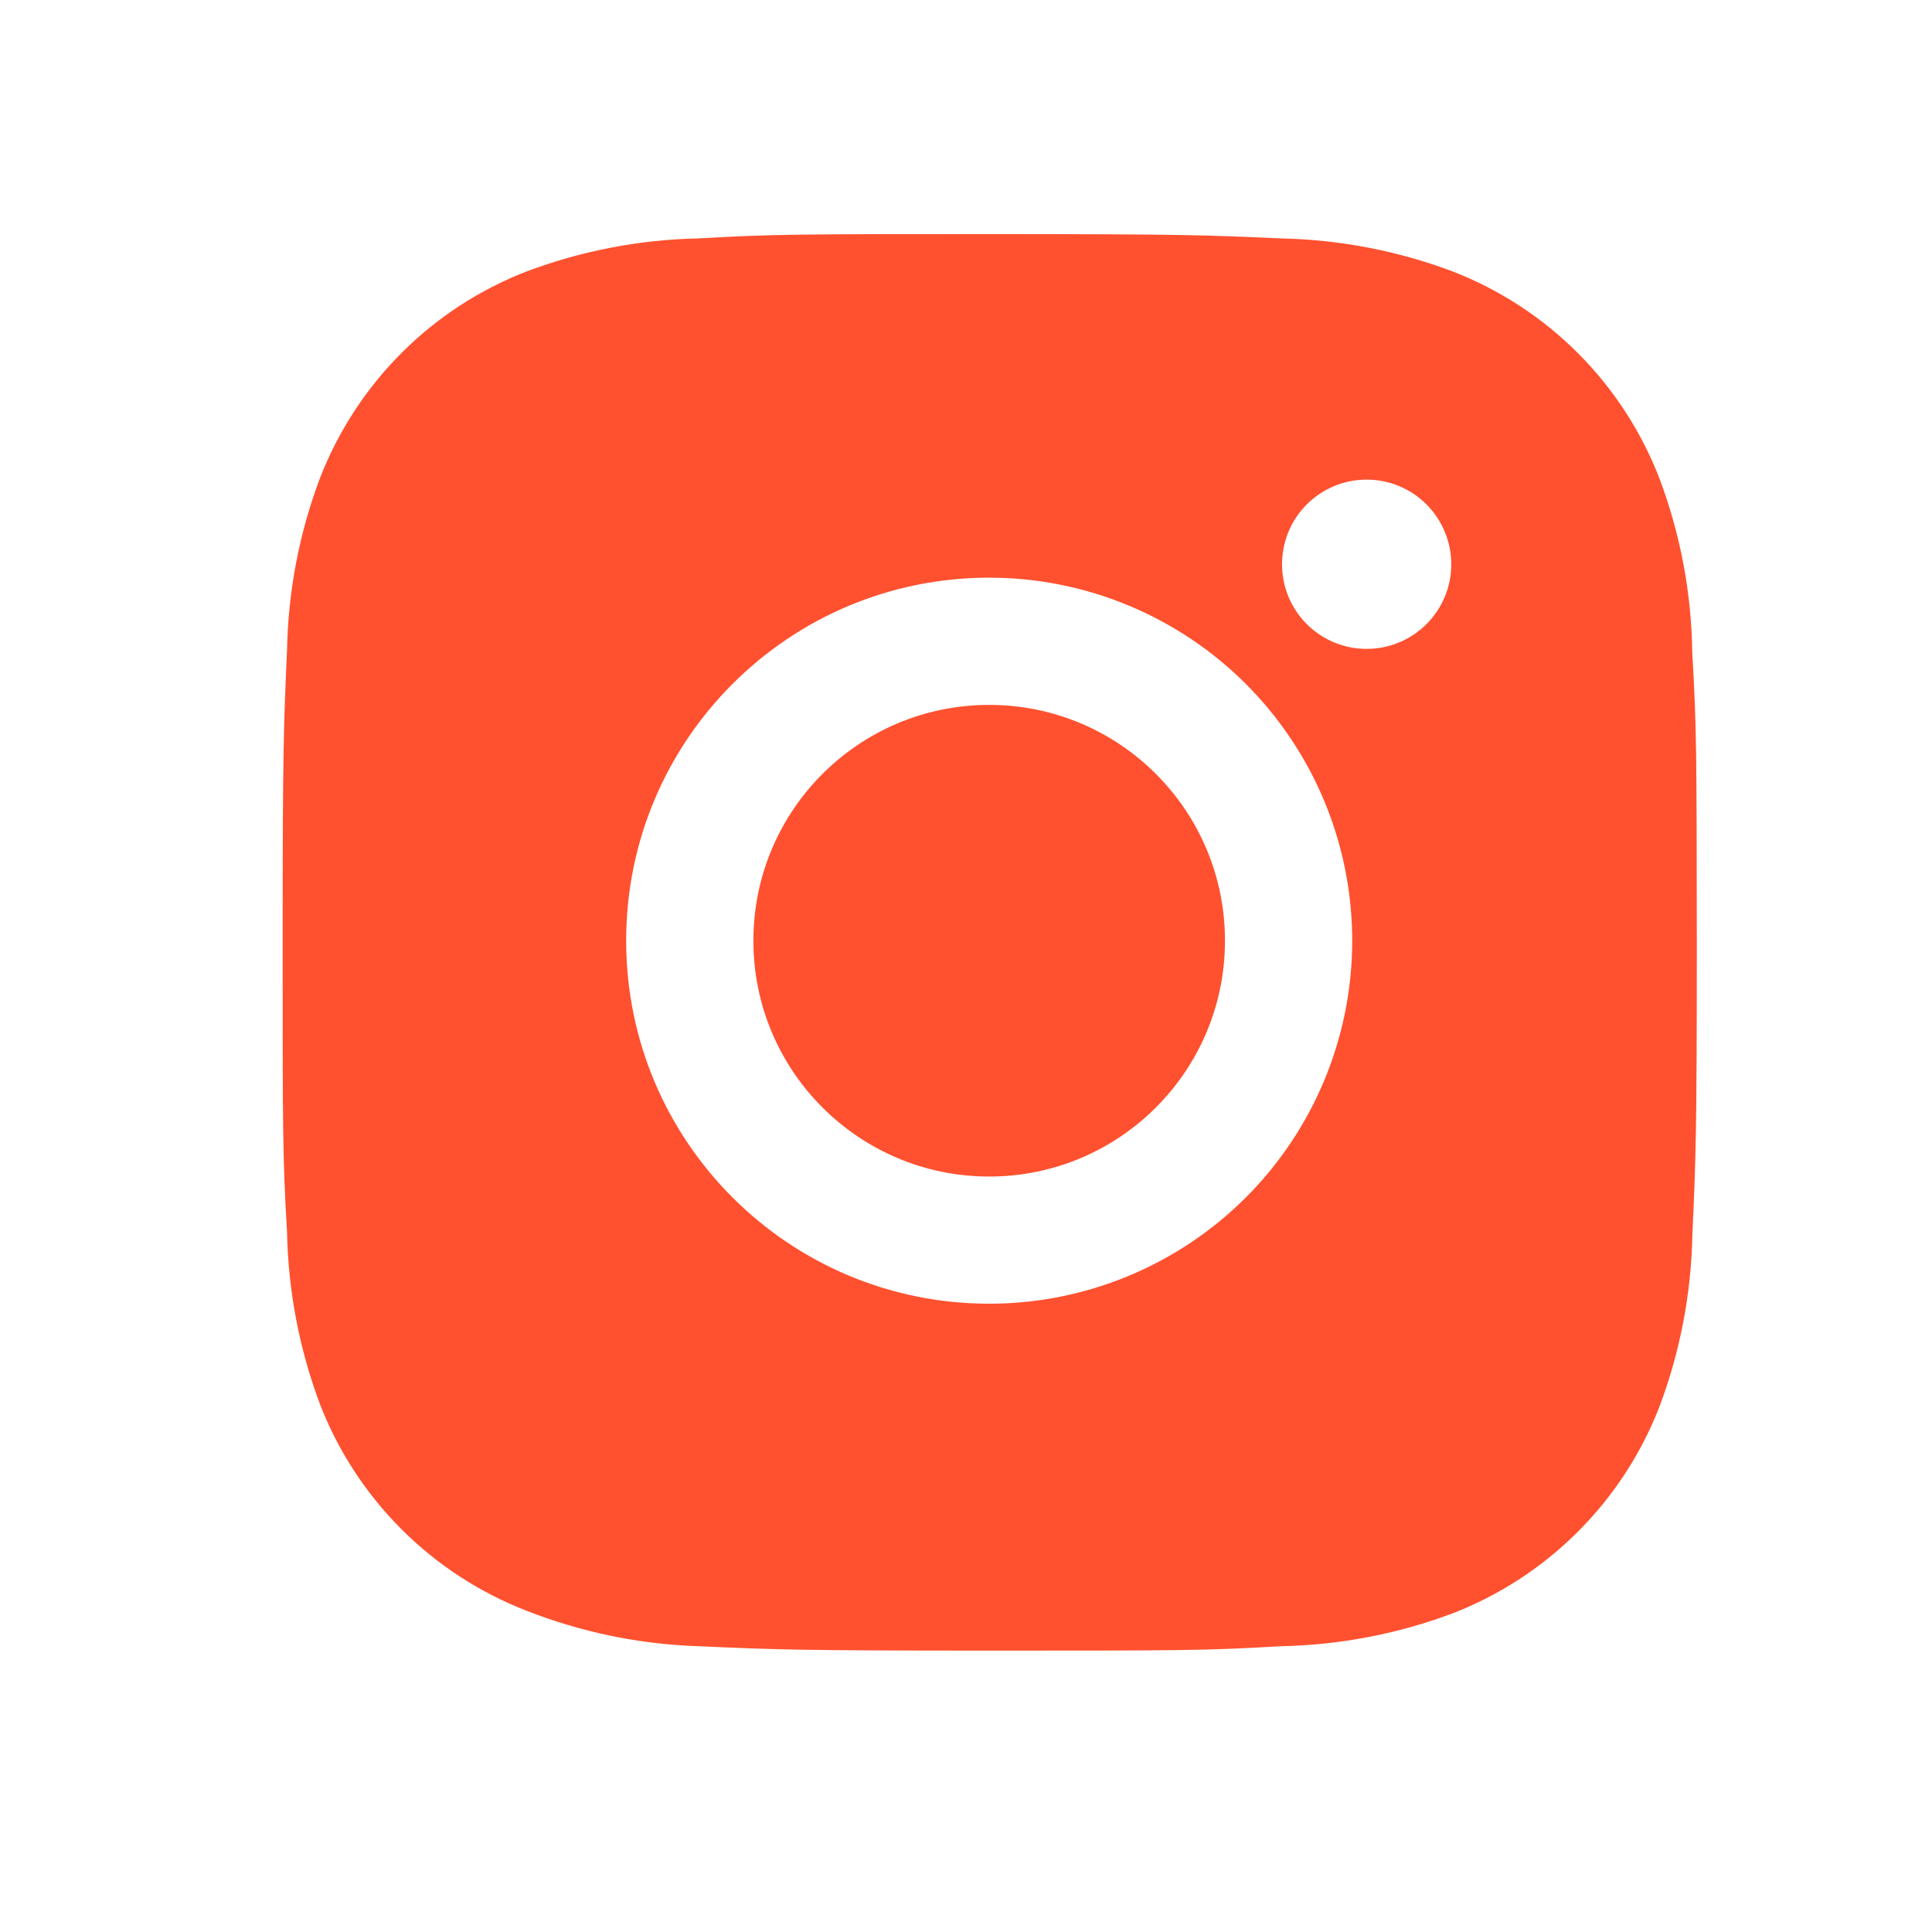
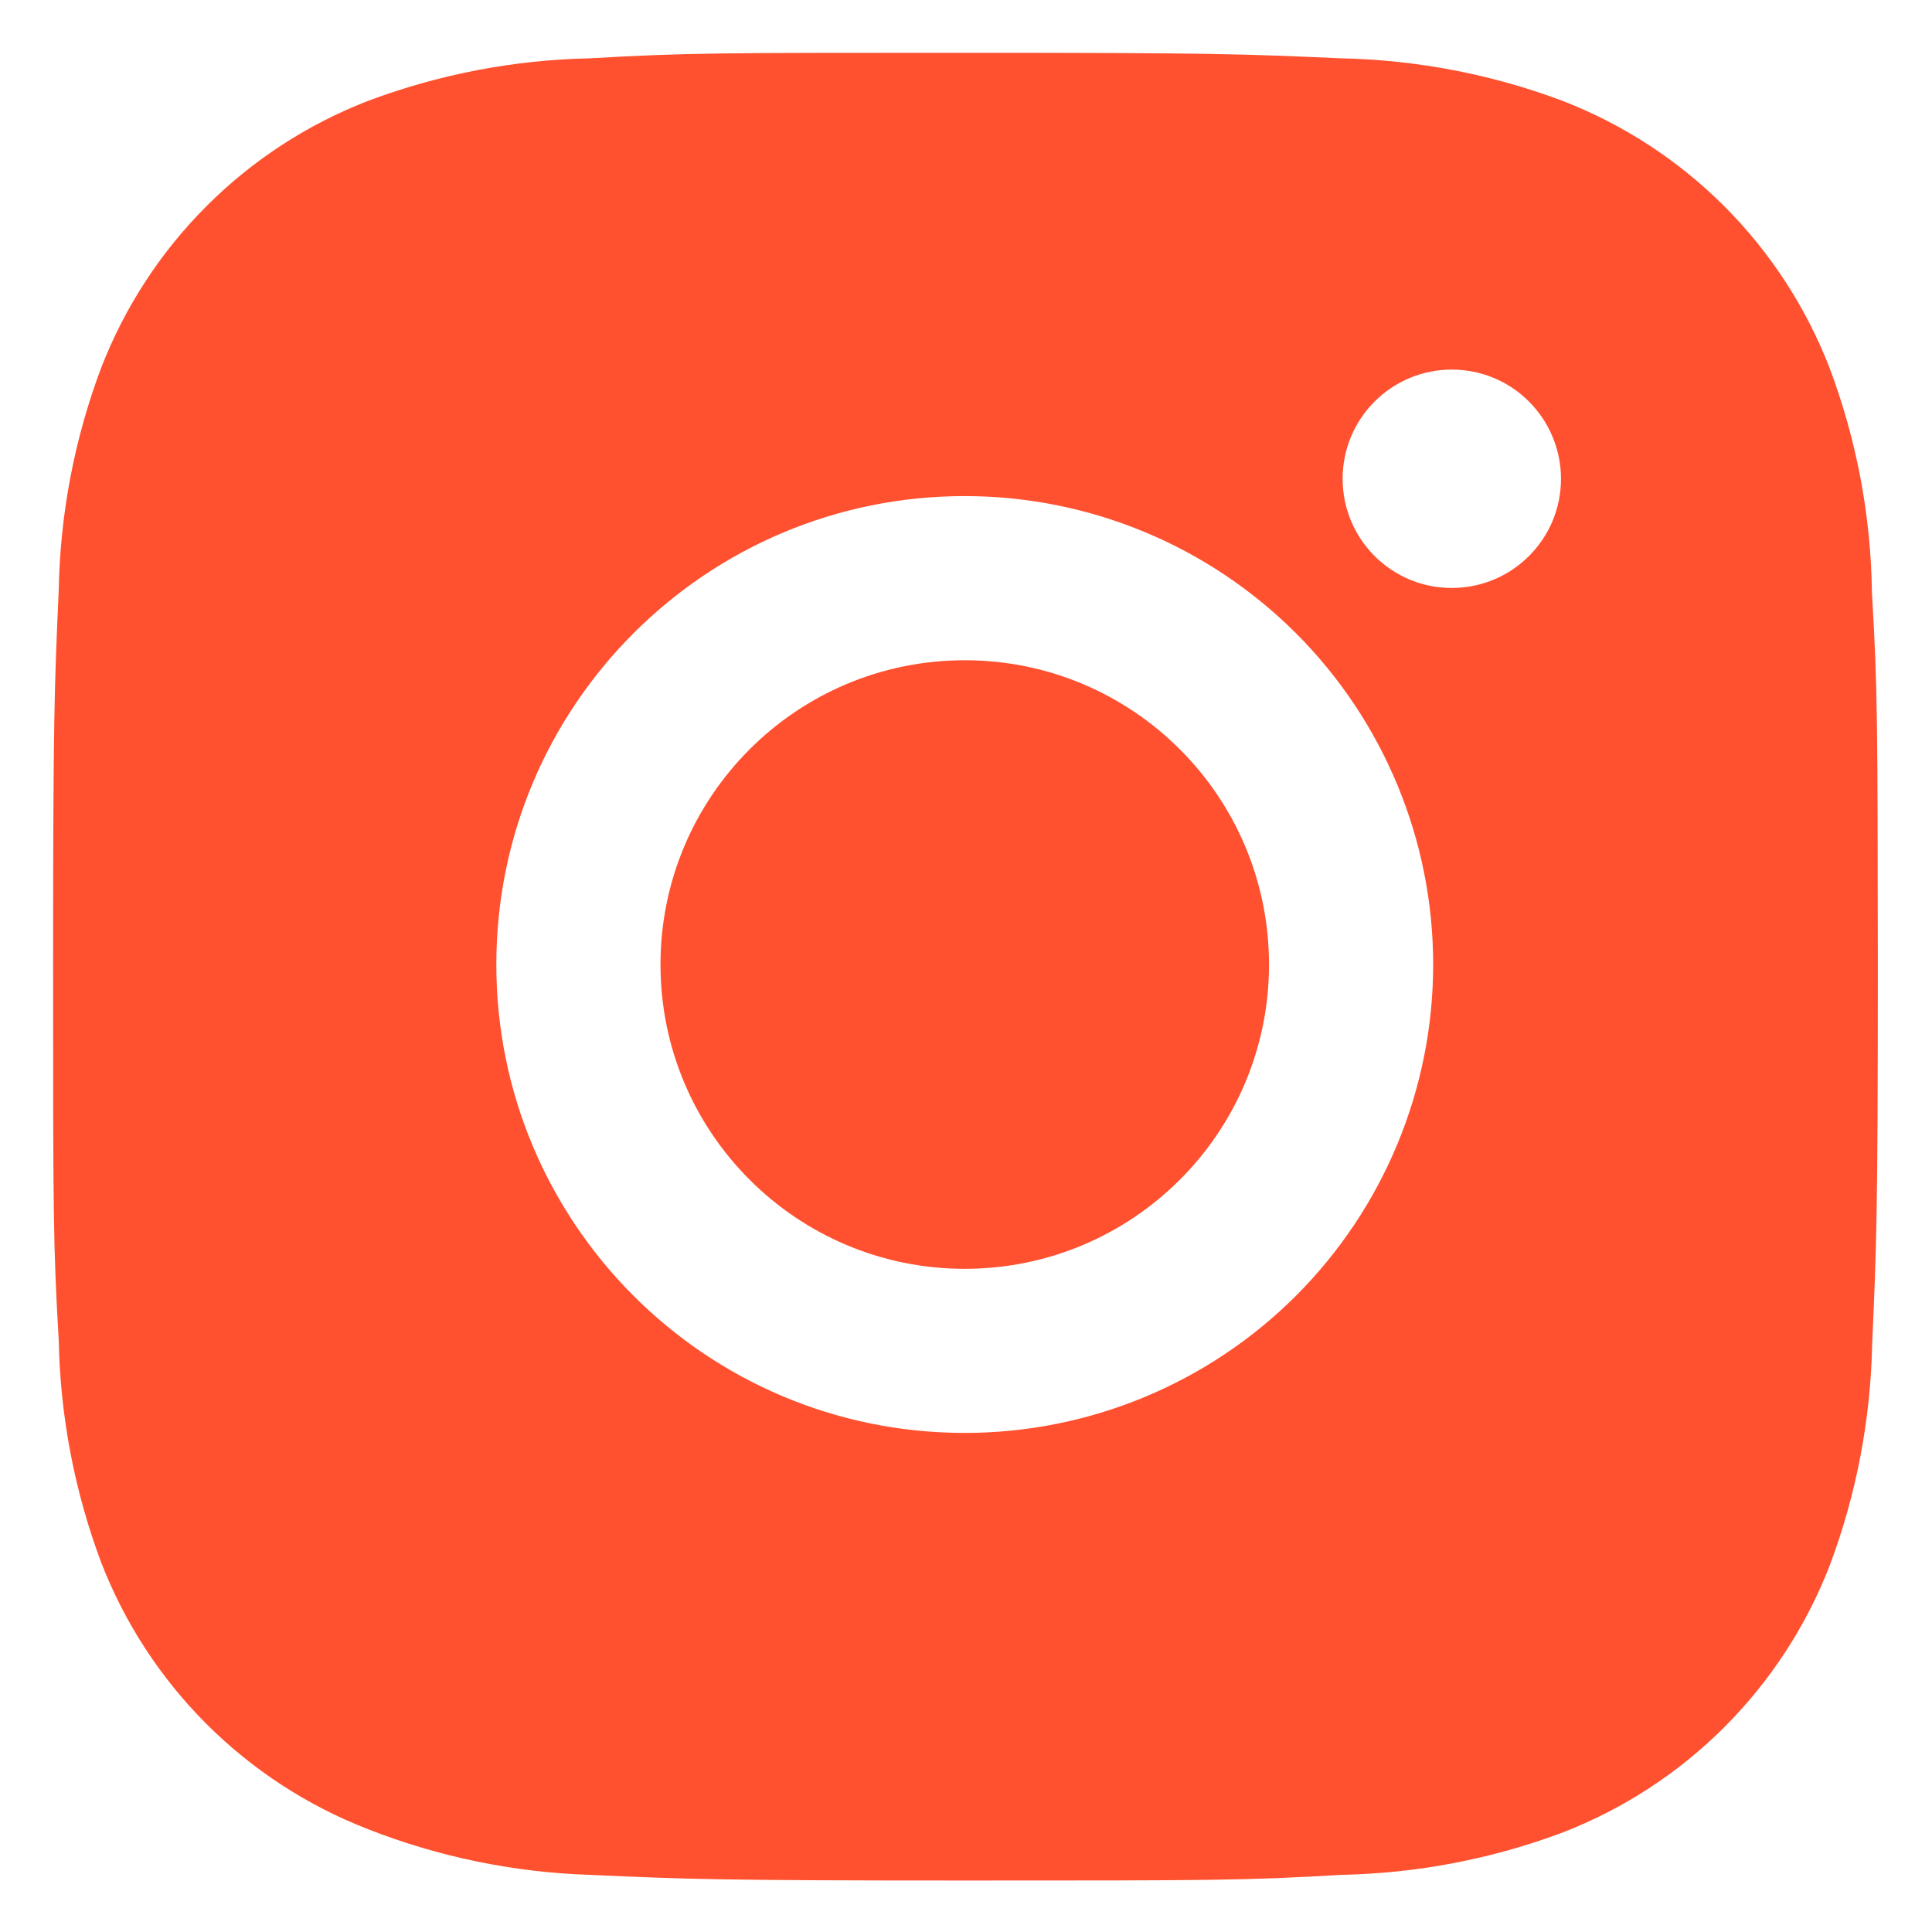
- <svg xmlns="http://www.w3.org/2000/svg" width="40" height="40" viewBox="0 0 40 40" fill="none">
-   <path d="M35.036 13.503C35.02 12.271 34.789 11.052 34.355 9.9C33.978 8.928 33.403 8.045 32.666 7.308C31.929 6.571 31.046 5.996 30.074 5.619C28.937 5.192 27.735 4.961 26.52 4.936C24.956 4.866 24.46 4.847 20.49 4.847C16.519 4.847 16.01 4.847 14.458 4.936C13.243 4.961 12.042 5.192 10.905 5.619C9.933 5.995 9.05 6.57 8.313 7.308C7.576 8.045 7.001 8.928 6.624 9.9C6.196 11.037 5.966 12.238 5.943 13.452C5.873 15.018 5.852 15.514 5.852 19.484C5.852 23.455 5.852 23.962 5.943 25.516C5.967 26.732 6.197 27.932 6.624 29.072C7.001 30.044 7.577 30.927 8.314 31.663C9.052 32.4 9.935 32.975 10.907 33.351C12.041 33.795 13.242 34.043 14.459 34.083C16.025 34.153 16.521 34.174 20.491 34.174C24.462 34.174 24.971 34.174 26.523 34.083C27.738 34.059 28.94 33.829 30.077 33.402C31.049 33.025 31.932 32.449 32.669 31.712C33.406 30.975 33.981 30.093 34.358 29.121C34.786 27.983 35.015 26.783 35.039 25.565C35.109 24.001 35.131 23.505 35.131 19.533C35.127 15.563 35.127 15.059 35.036 13.503ZM20.48 26.992C16.328 26.992 12.964 23.629 12.964 19.476C12.964 15.324 16.328 11.96 20.48 11.96C22.473 11.96 24.385 12.752 25.795 14.161C27.204 15.571 27.996 17.483 27.996 19.476C27.996 21.47 27.204 23.381 25.795 24.791C24.385 26.201 22.473 26.992 20.48 26.992ZM28.296 13.434C28.065 13.435 27.837 13.389 27.625 13.302C27.412 13.213 27.218 13.084 27.056 12.922C26.893 12.759 26.764 12.566 26.676 12.353C26.588 12.14 26.543 11.912 26.543 11.682C26.543 11.452 26.588 11.224 26.676 11.011C26.764 10.799 26.893 10.606 27.056 10.443C27.219 10.28 27.412 10.151 27.624 10.063C27.837 9.975 28.065 9.93 28.295 9.93C28.525 9.93 28.753 9.975 28.965 10.063C29.178 10.151 29.371 10.28 29.533 10.443C29.696 10.606 29.825 10.799 29.913 11.011C30.001 11.224 30.047 11.452 30.047 11.682C30.047 12.651 29.263 13.434 28.296 13.434Z" fill="#FF512F" />
-   <path d="M20.48 24.359C23.176 24.359 25.362 22.173 25.362 19.476C25.362 16.78 23.176 14.594 20.48 14.594C17.783 14.594 15.598 16.78 15.598 19.476C15.598 22.173 17.783 24.359 20.48 24.359Z" fill="#FF512F" />
+ <svg xmlns="http://www.w3.org/2000/svg" width="31" height="31" viewBox="0 0 31 31" fill="none">
+   <path fill-rule="evenodd" clip-rule="evenodd" d="M29.355 5.9C29.789 7.052 30.02 8.271 30.036 9.503C30.127 11.052 30.127 11.558 30.131 15.479L30.131 15.533C30.131 19.505 30.109 20.001 30.04 21.565C30.015 22.783 29.786 23.983 29.358 25.121C28.981 26.093 28.406 26.975 27.669 27.712C26.932 28.449 26.049 29.025 25.077 29.402C23.94 29.829 22.738 30.059 21.523 30.083C19.971 30.174 19.462 30.174 15.491 30.174C11.521 30.174 11.025 30.153 9.459 30.083C8.242 30.043 7.041 29.796 5.907 29.351C4.935 28.975 4.052 28.4 3.314 27.663C2.577 26.927 2.001 26.044 1.624 25.072C1.197 23.932 0.967 22.732 0.943 21.516C0.852 19.962 0.852 19.455 0.852 15.484C0.852 11.514 0.873 11.018 0.943 9.452C0.966 8.238 1.196 7.037 1.624 5.9C2.001 4.928 2.576 4.045 3.313 3.308C4.05 2.57 4.933 1.995 5.905 1.619C7.042 1.192 8.243 0.961 9.458 0.936C11.01 0.847 11.519 0.847 15.49 0.847C19.46 0.847 19.956 0.866 21.52 0.936C22.735 0.961 23.937 1.192 25.074 1.619C26.046 1.996 26.929 2.571 27.666 3.308C28.403 4.045 28.978 4.928 29.355 5.9ZM7.964 15.476C7.964 19.629 11.328 22.992 15.48 22.992C17.473 22.992 19.385 22.201 20.795 20.791C22.204 19.381 22.996 17.47 22.996 15.476C22.996 13.483 22.204 11.571 20.795 10.161C19.385 8.752 17.473 7.96 15.48 7.96C11.328 7.96 7.964 11.324 7.964 15.476ZM22.625 9.302C22.837 9.39 23.065 9.435 23.296 9.434C24.263 9.434 25.047 8.651 25.047 7.682C25.047 7.452 25.001 7.224 24.913 7.011C24.825 6.799 24.696 6.606 24.533 6.443C24.371 6.28 24.178 6.151 23.965 6.063C23.753 5.975 23.525 5.93 23.295 5.93C23.065 5.93 22.837 5.975 22.624 6.063C22.412 6.151 22.219 6.28 22.056 6.443C21.893 6.606 21.764 6.799 21.676 7.011C21.588 7.224 21.543 7.452 21.543 7.682C21.543 7.912 21.588 8.14 21.676 8.353C21.764 8.566 21.893 8.759 22.056 8.922C22.218 9.084 22.412 9.213 22.625 9.302ZM20.362 15.476C20.362 18.173 18.176 20.359 15.48 20.359C12.783 20.359 10.598 18.173 10.598 15.476C10.598 12.78 12.783 10.594 15.48 10.594C18.176 10.594 20.362 12.78 20.362 15.476Z" fill="#FF512F" />
</svg>
